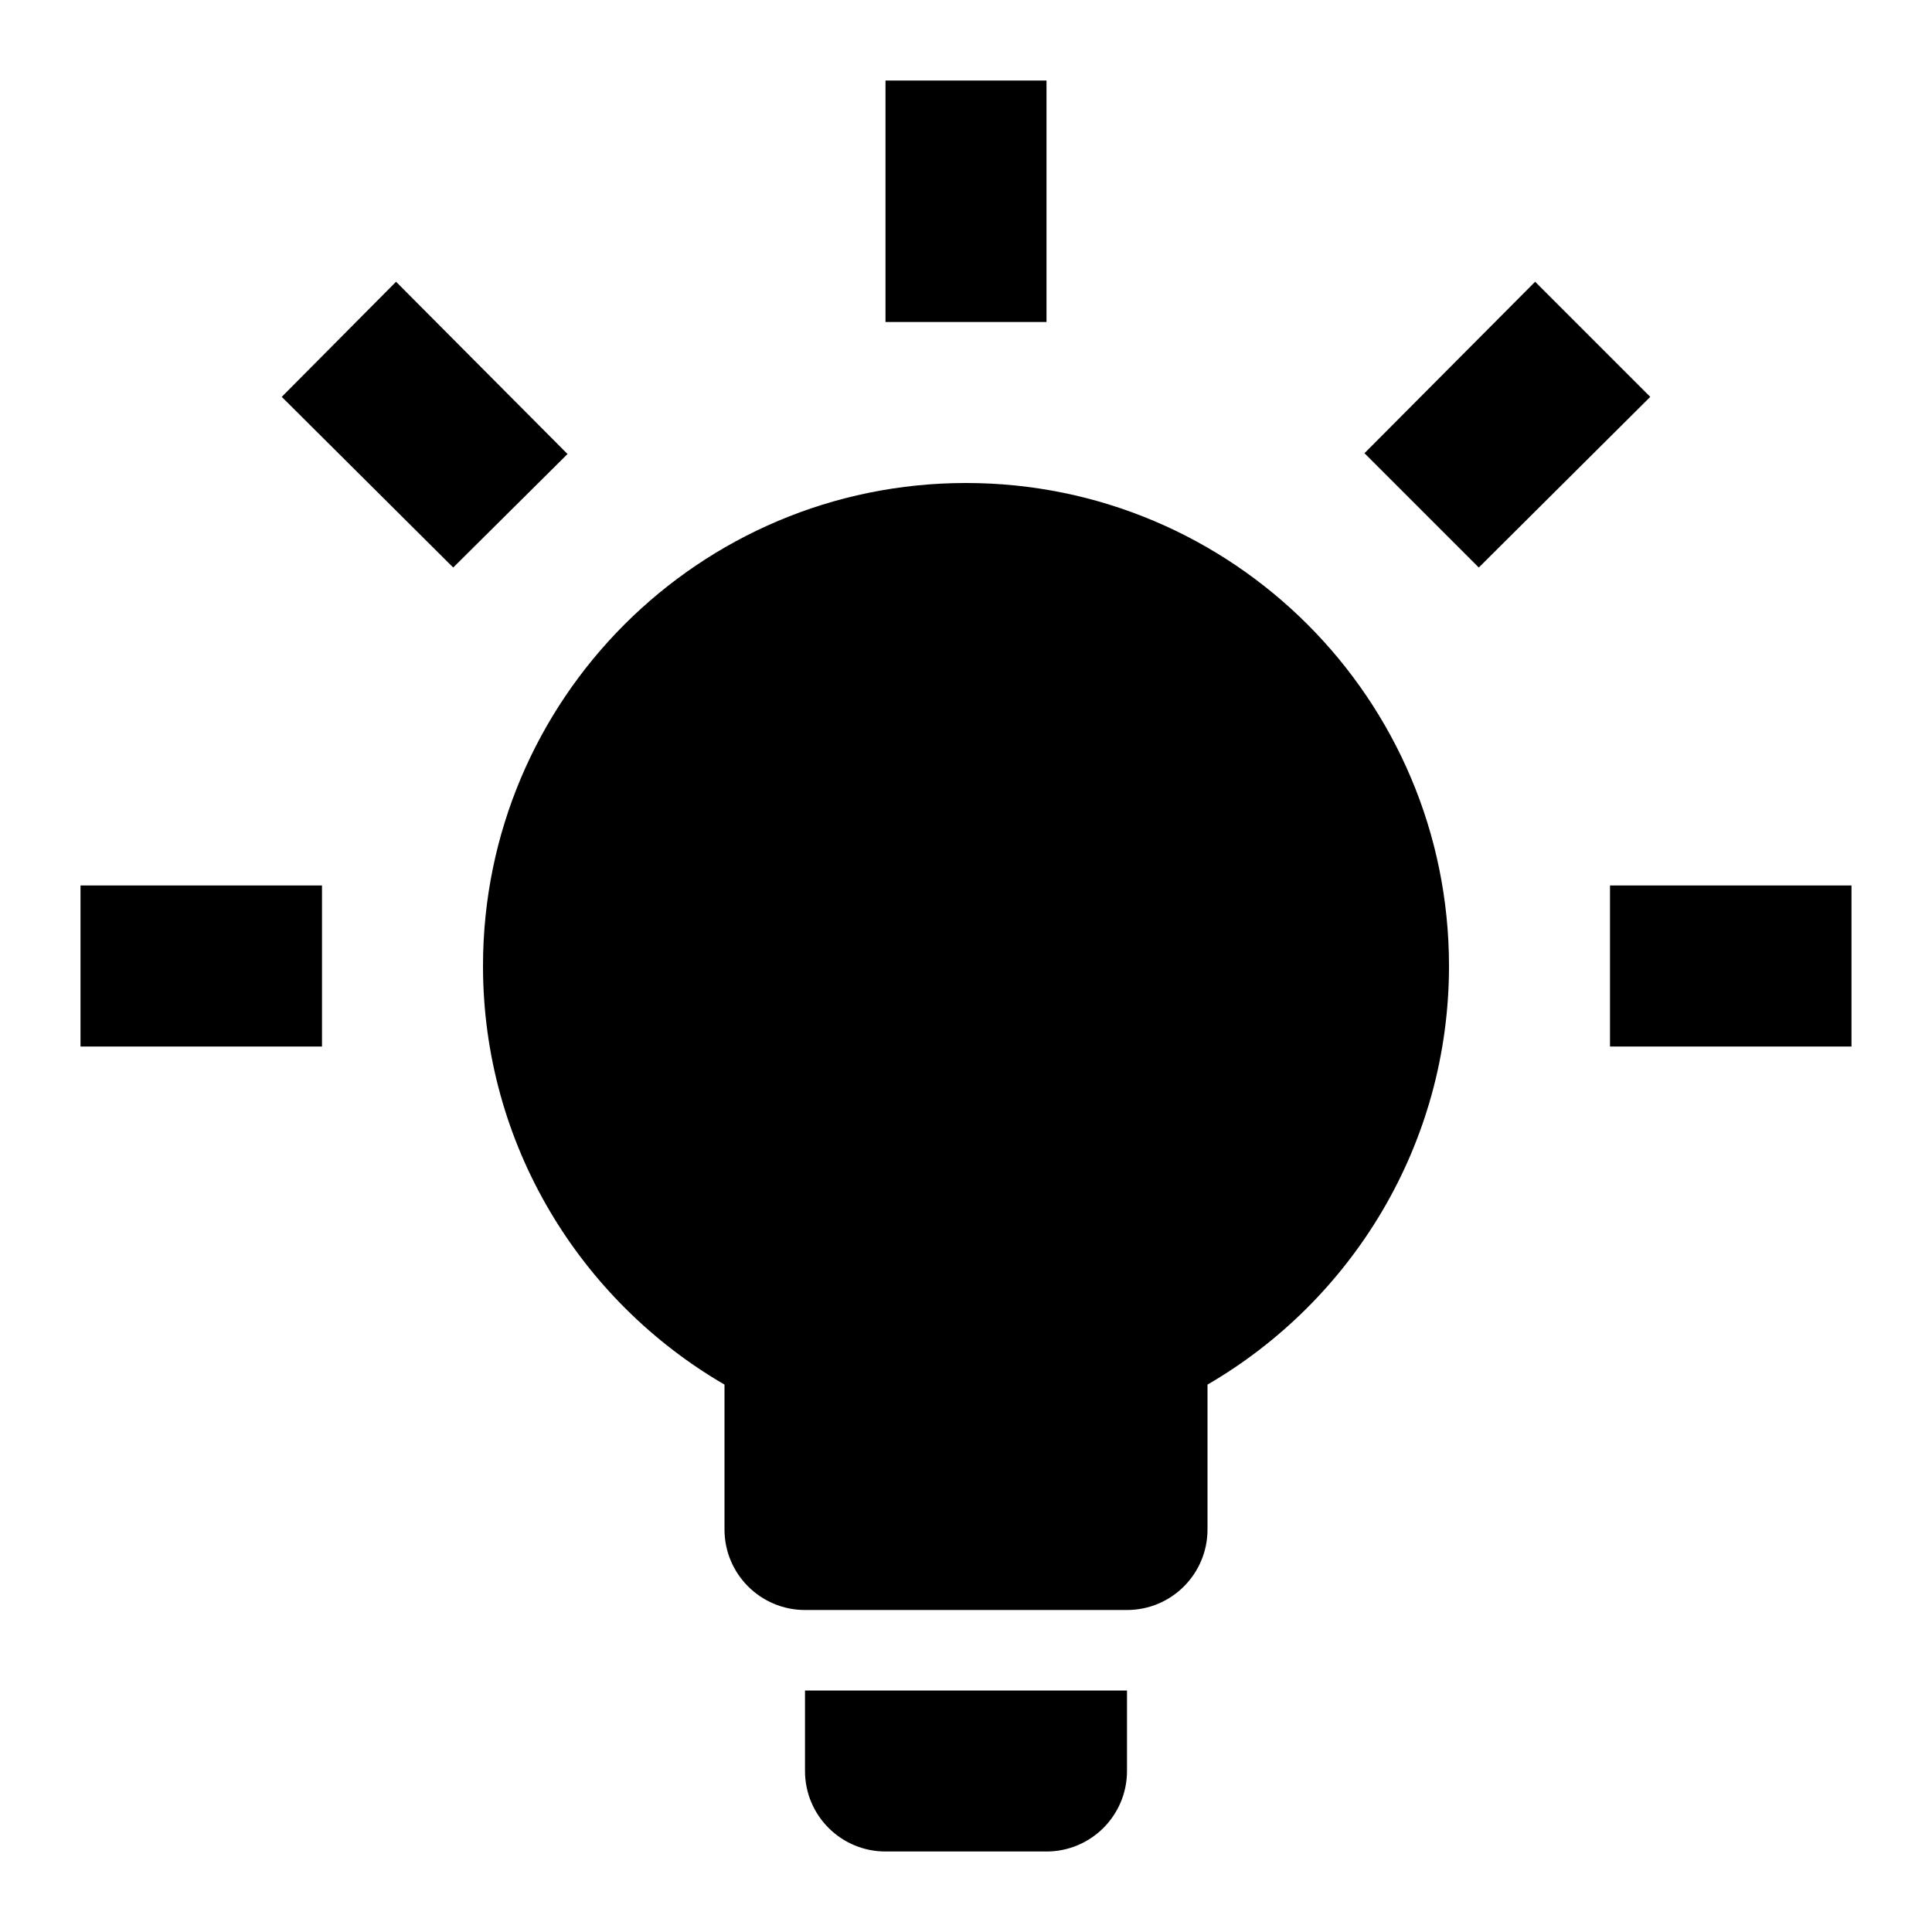
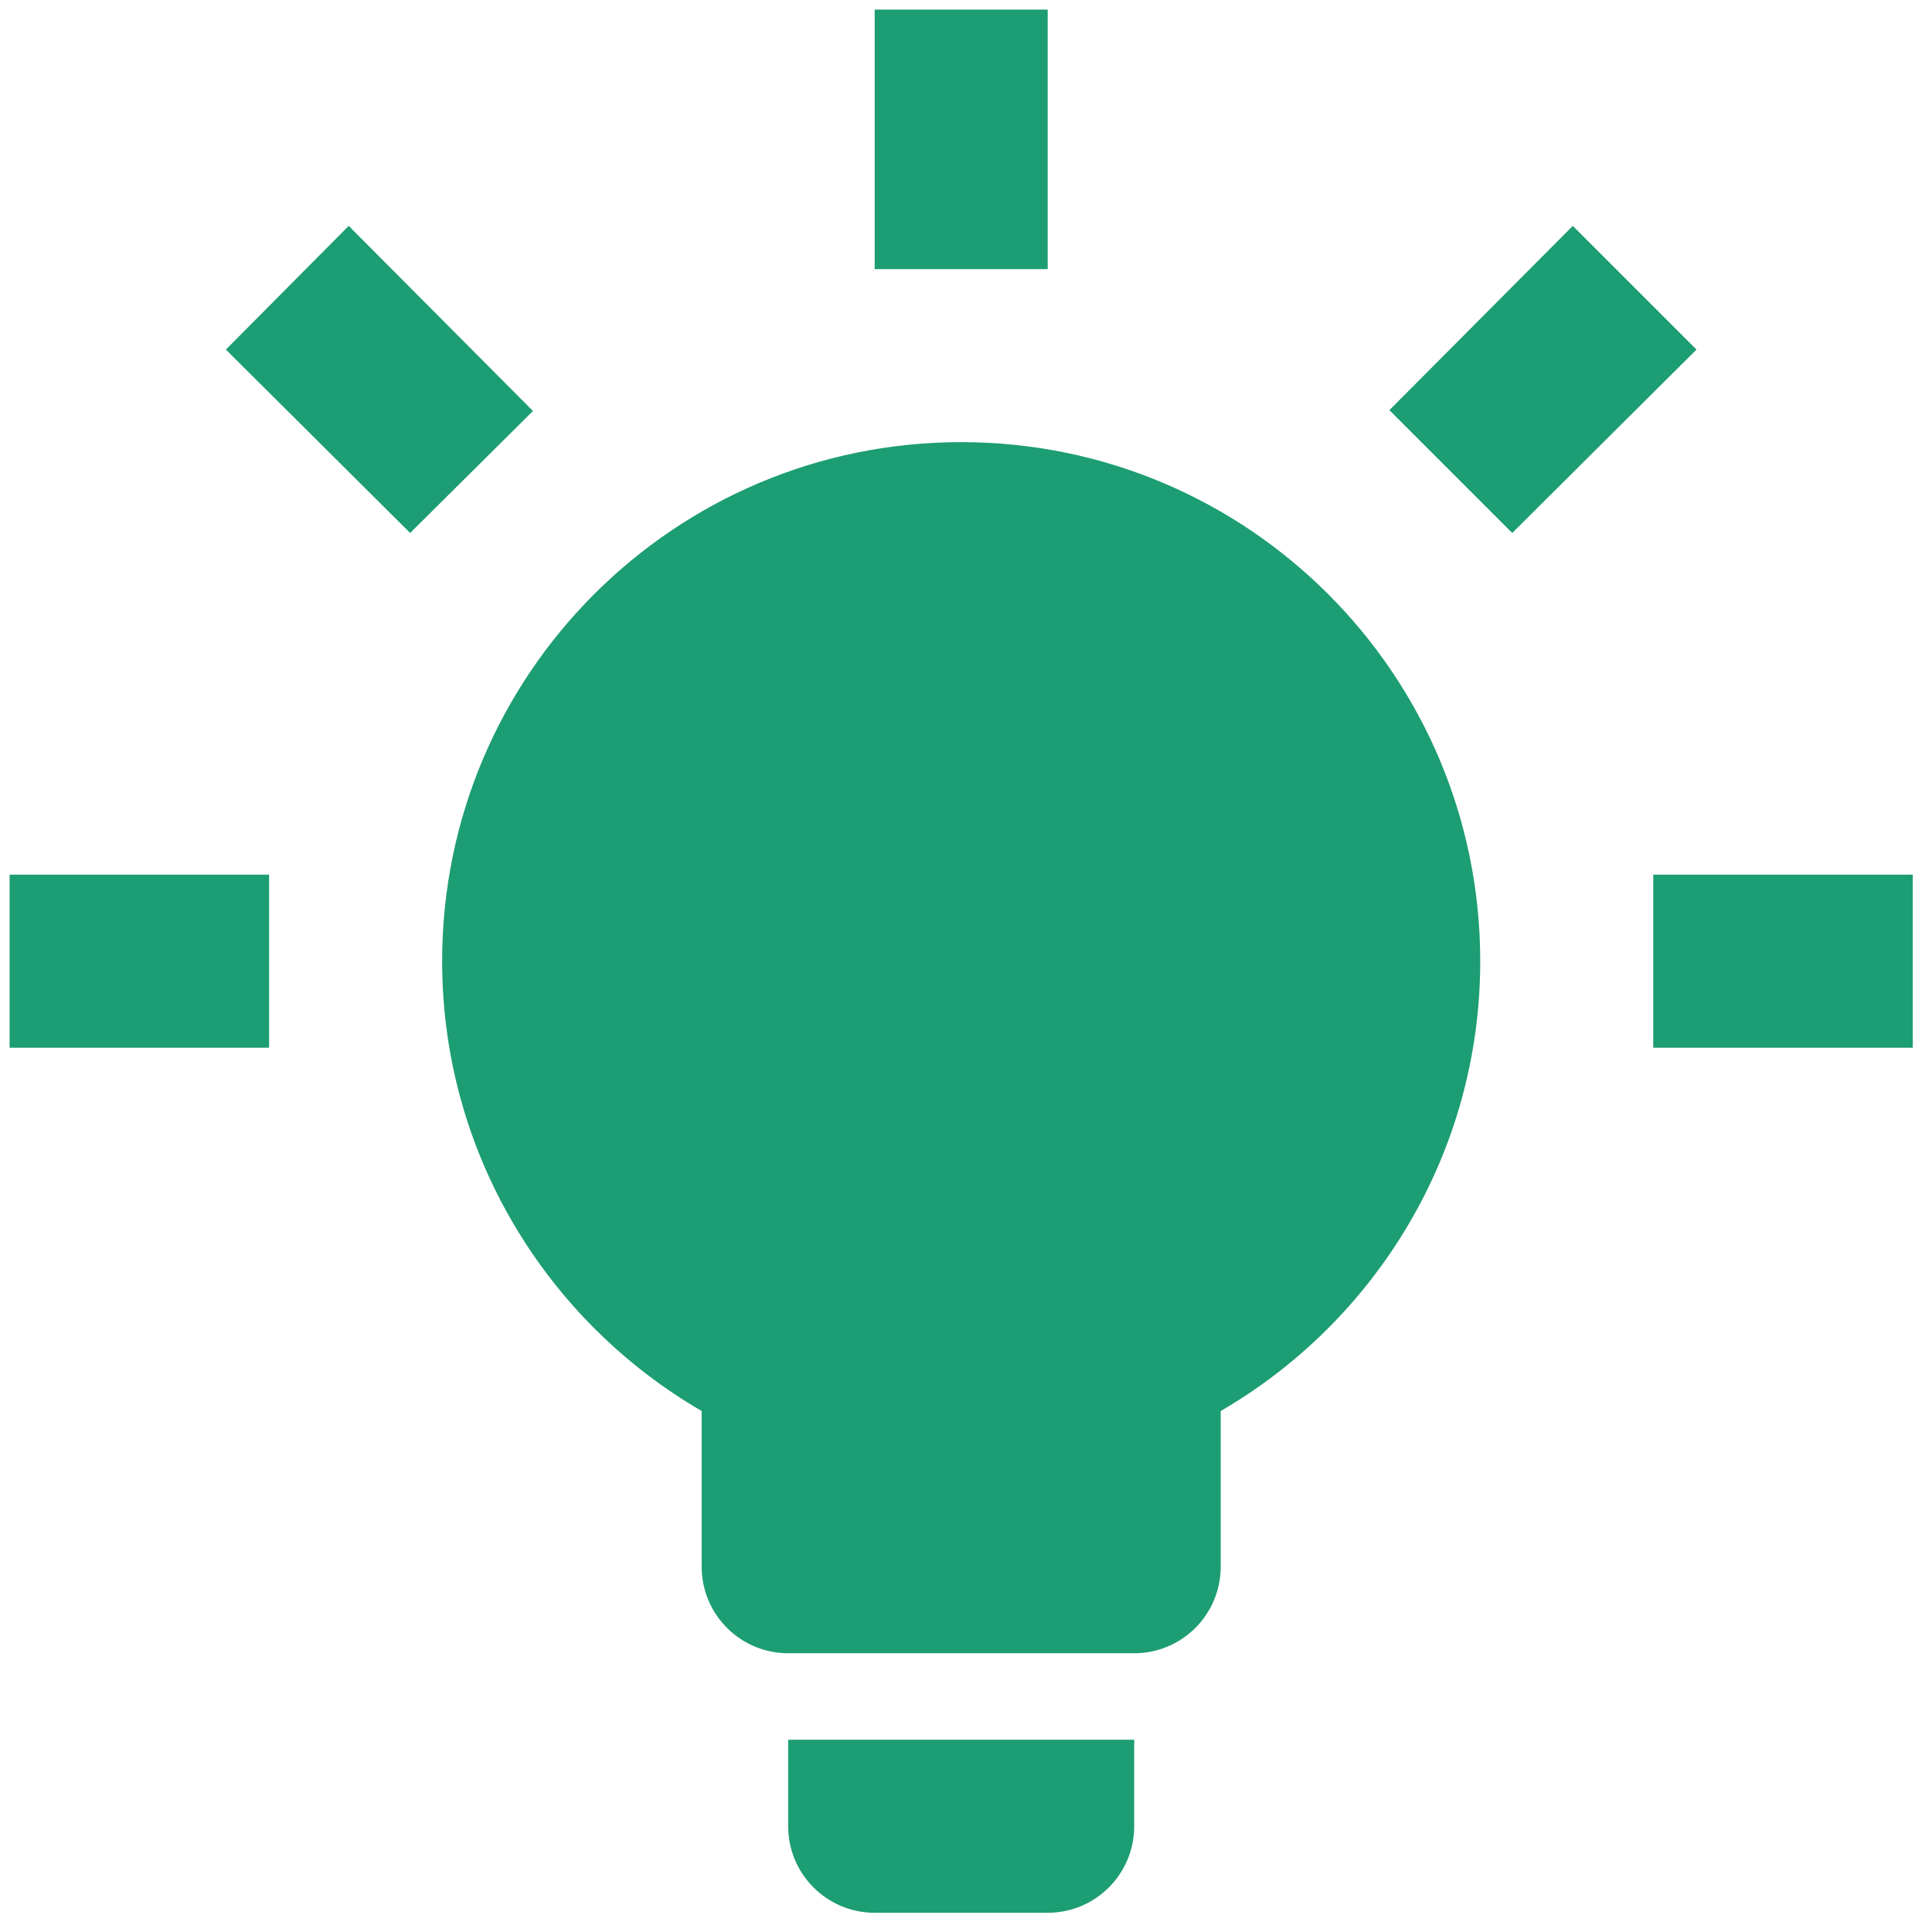
- <svg xmlns="http://www.w3.org/2000/svg" viewBox="0 0 24 24">
-   <path d="M12 6a6 6 0 0 1 6 6c0 2.22-1.21 4.16-3 5.2V19a1 1 0 0 1-1 1h-4a1 1 0 0 1-1-1v-1.8c-1.79-1.04-3-2.98-3-5.2a6 6 0 0 1 6-6m2 15v1a1 1 0 0 1-1 1h-2a1 1 0 0 1-1-1v-1h4m6-10h3v2h-3v-2M1 11h3v2H1v-2M13 1v3h-2V1h2M4.92 3.5l2.13 2.14-1.42 1.41L3.5 4.93 4.92 3.5m12.03 2.13 2.12-2.13 1.43 1.43-2.13 2.12-1.42-1.42Z" />
+ <svg xmlns="http://www.w3.org/2000/svg" width="67" height="67" fill="none">
+   <path d="M33.333 15.333a18 18 0 0 1 18 18c0 6.66-3.63 12.48-9 15.6v5.4a3 3 0 0 1-3 3h-12a3 3 0 0 1-3-3v-5.4c-5.37-3.12-9-8.94-9-15.6a18 18 0 0 1 18-18Zm6 45v3a3 3 0 0 1-3 3h-6a3 3 0 0 1-3-3v-3h12Zm18-30h9v6h-9v-6Zm-57 0h9v6h-9v-6Zm36-30v9h-6v-9h6Zm-24.24 7.5 6.39 6.42-4.26 4.23-6.39-6.36 4.26-4.29Zm36.09 6.39 6.36-6.39 4.29 4.29-6.39 6.36-4.26-4.26Z" fill="#1D9D73" />
</svg>
